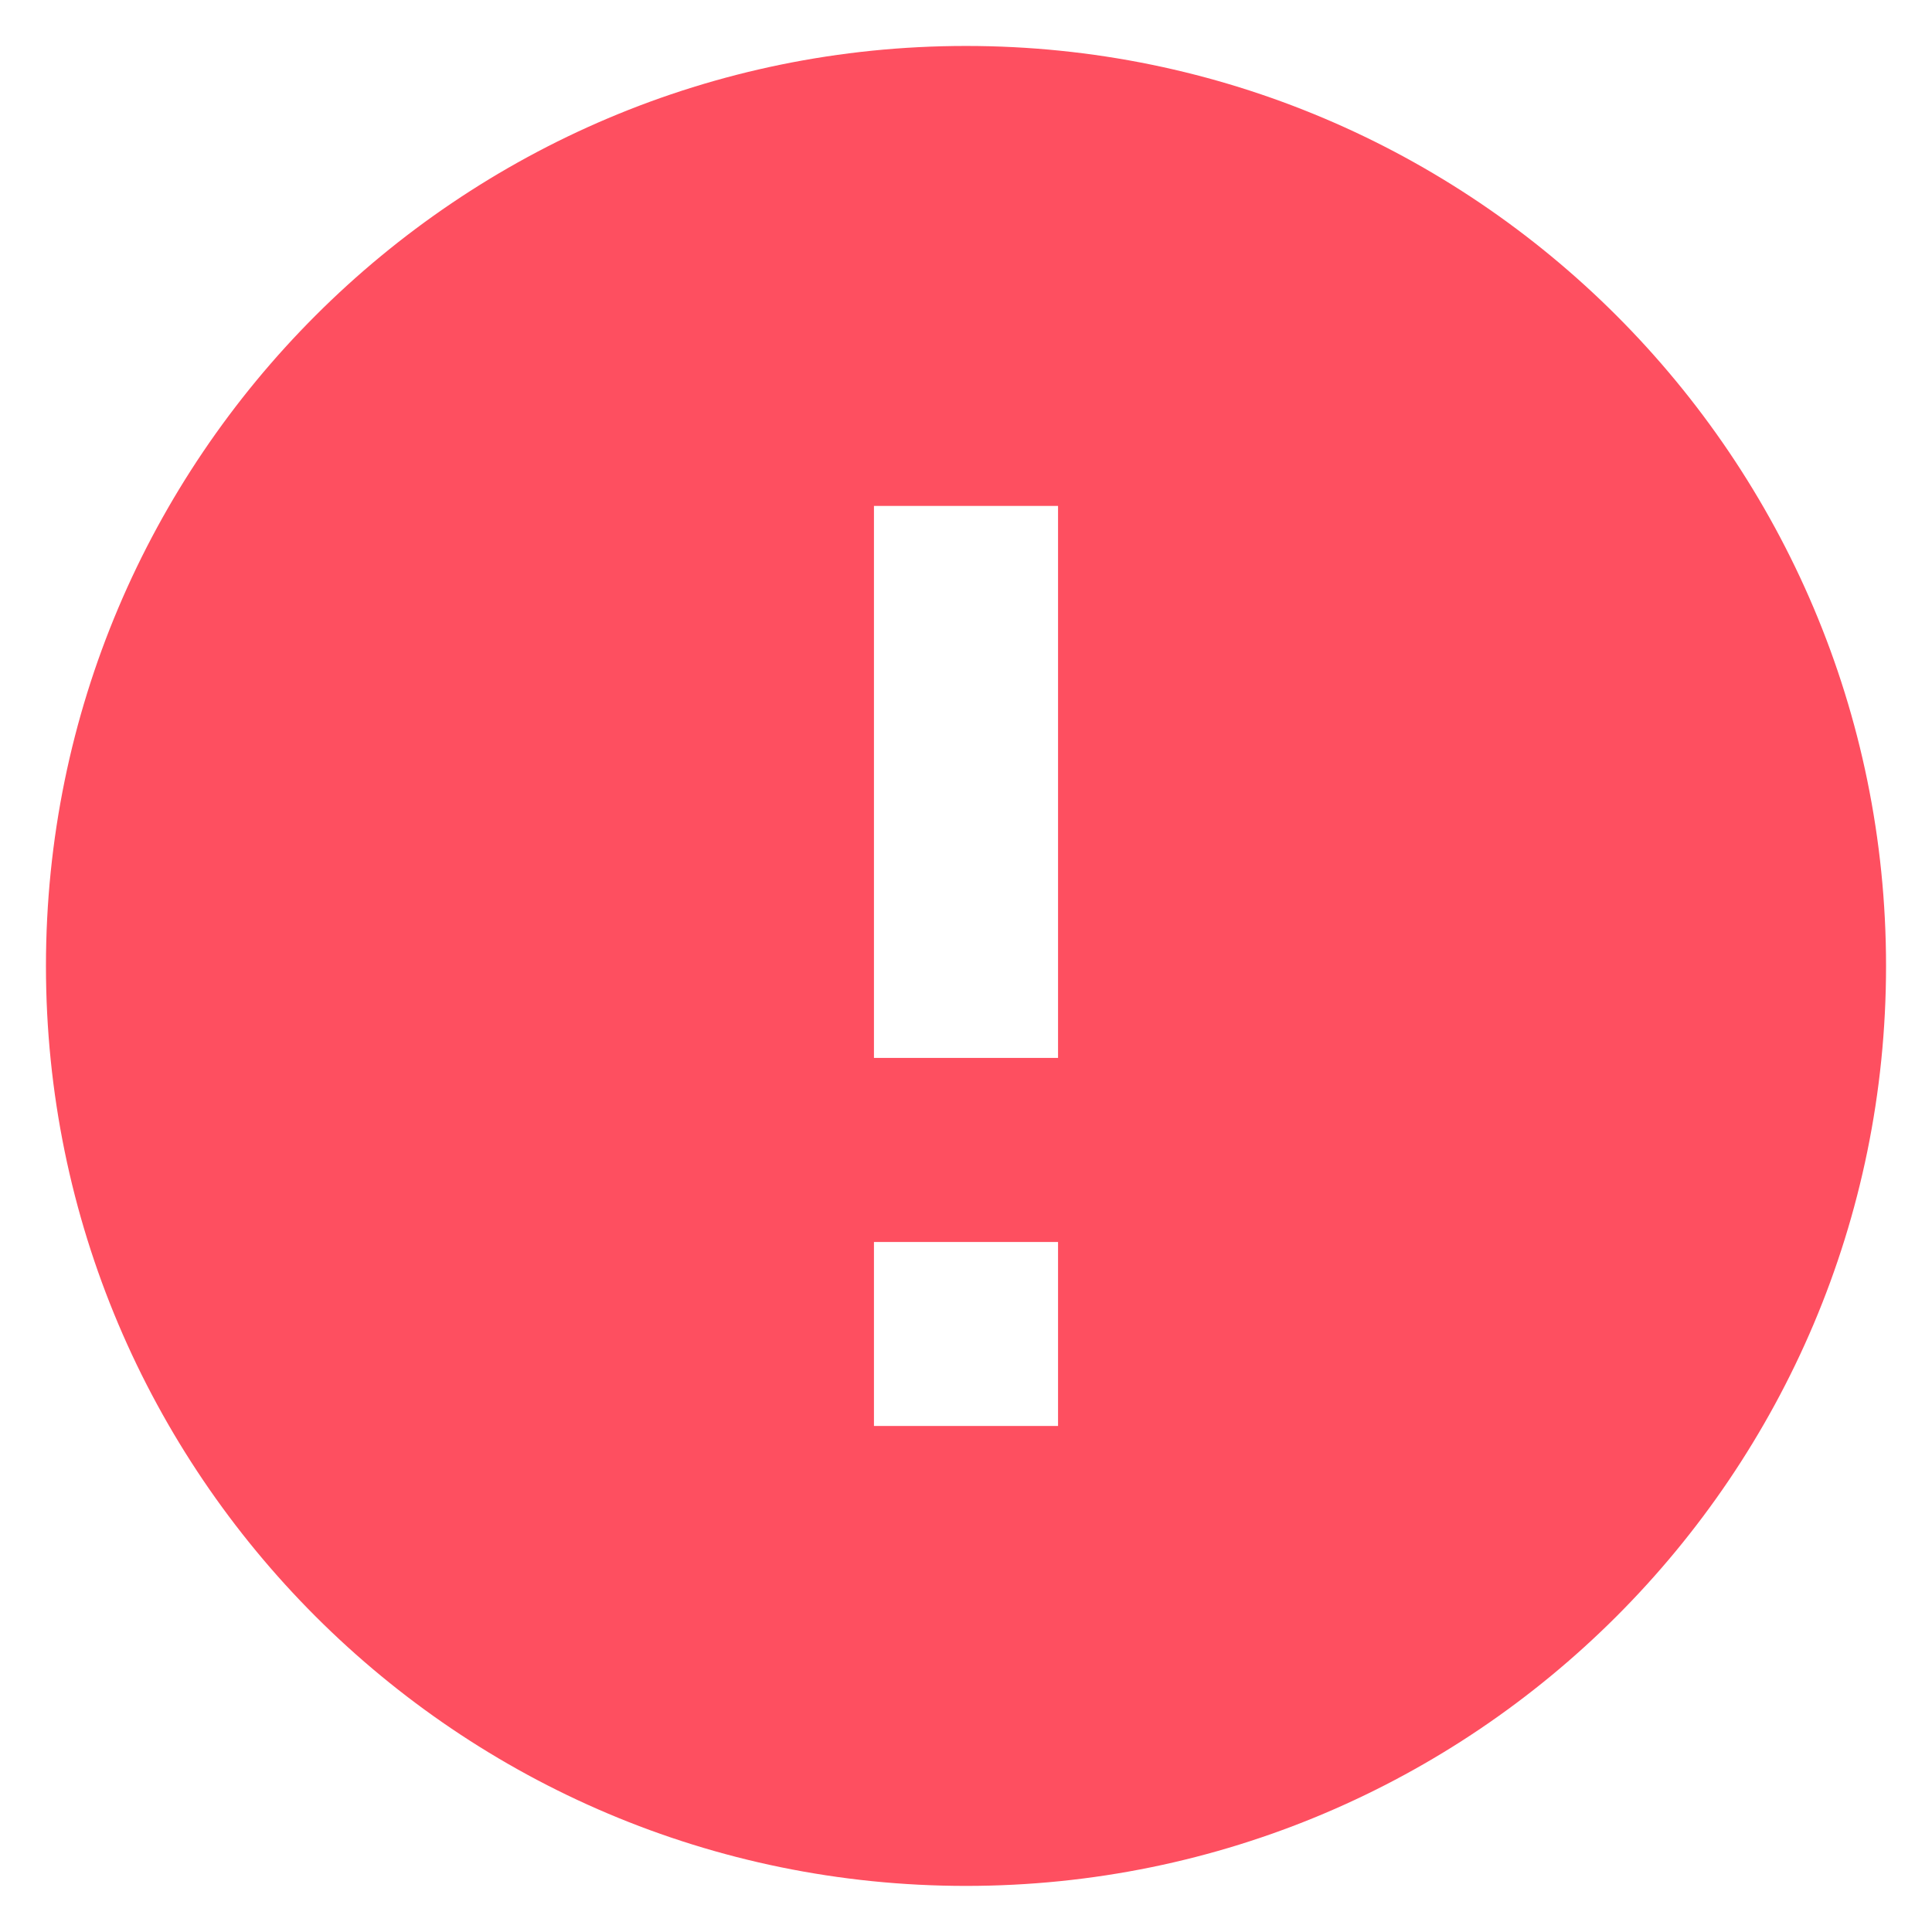
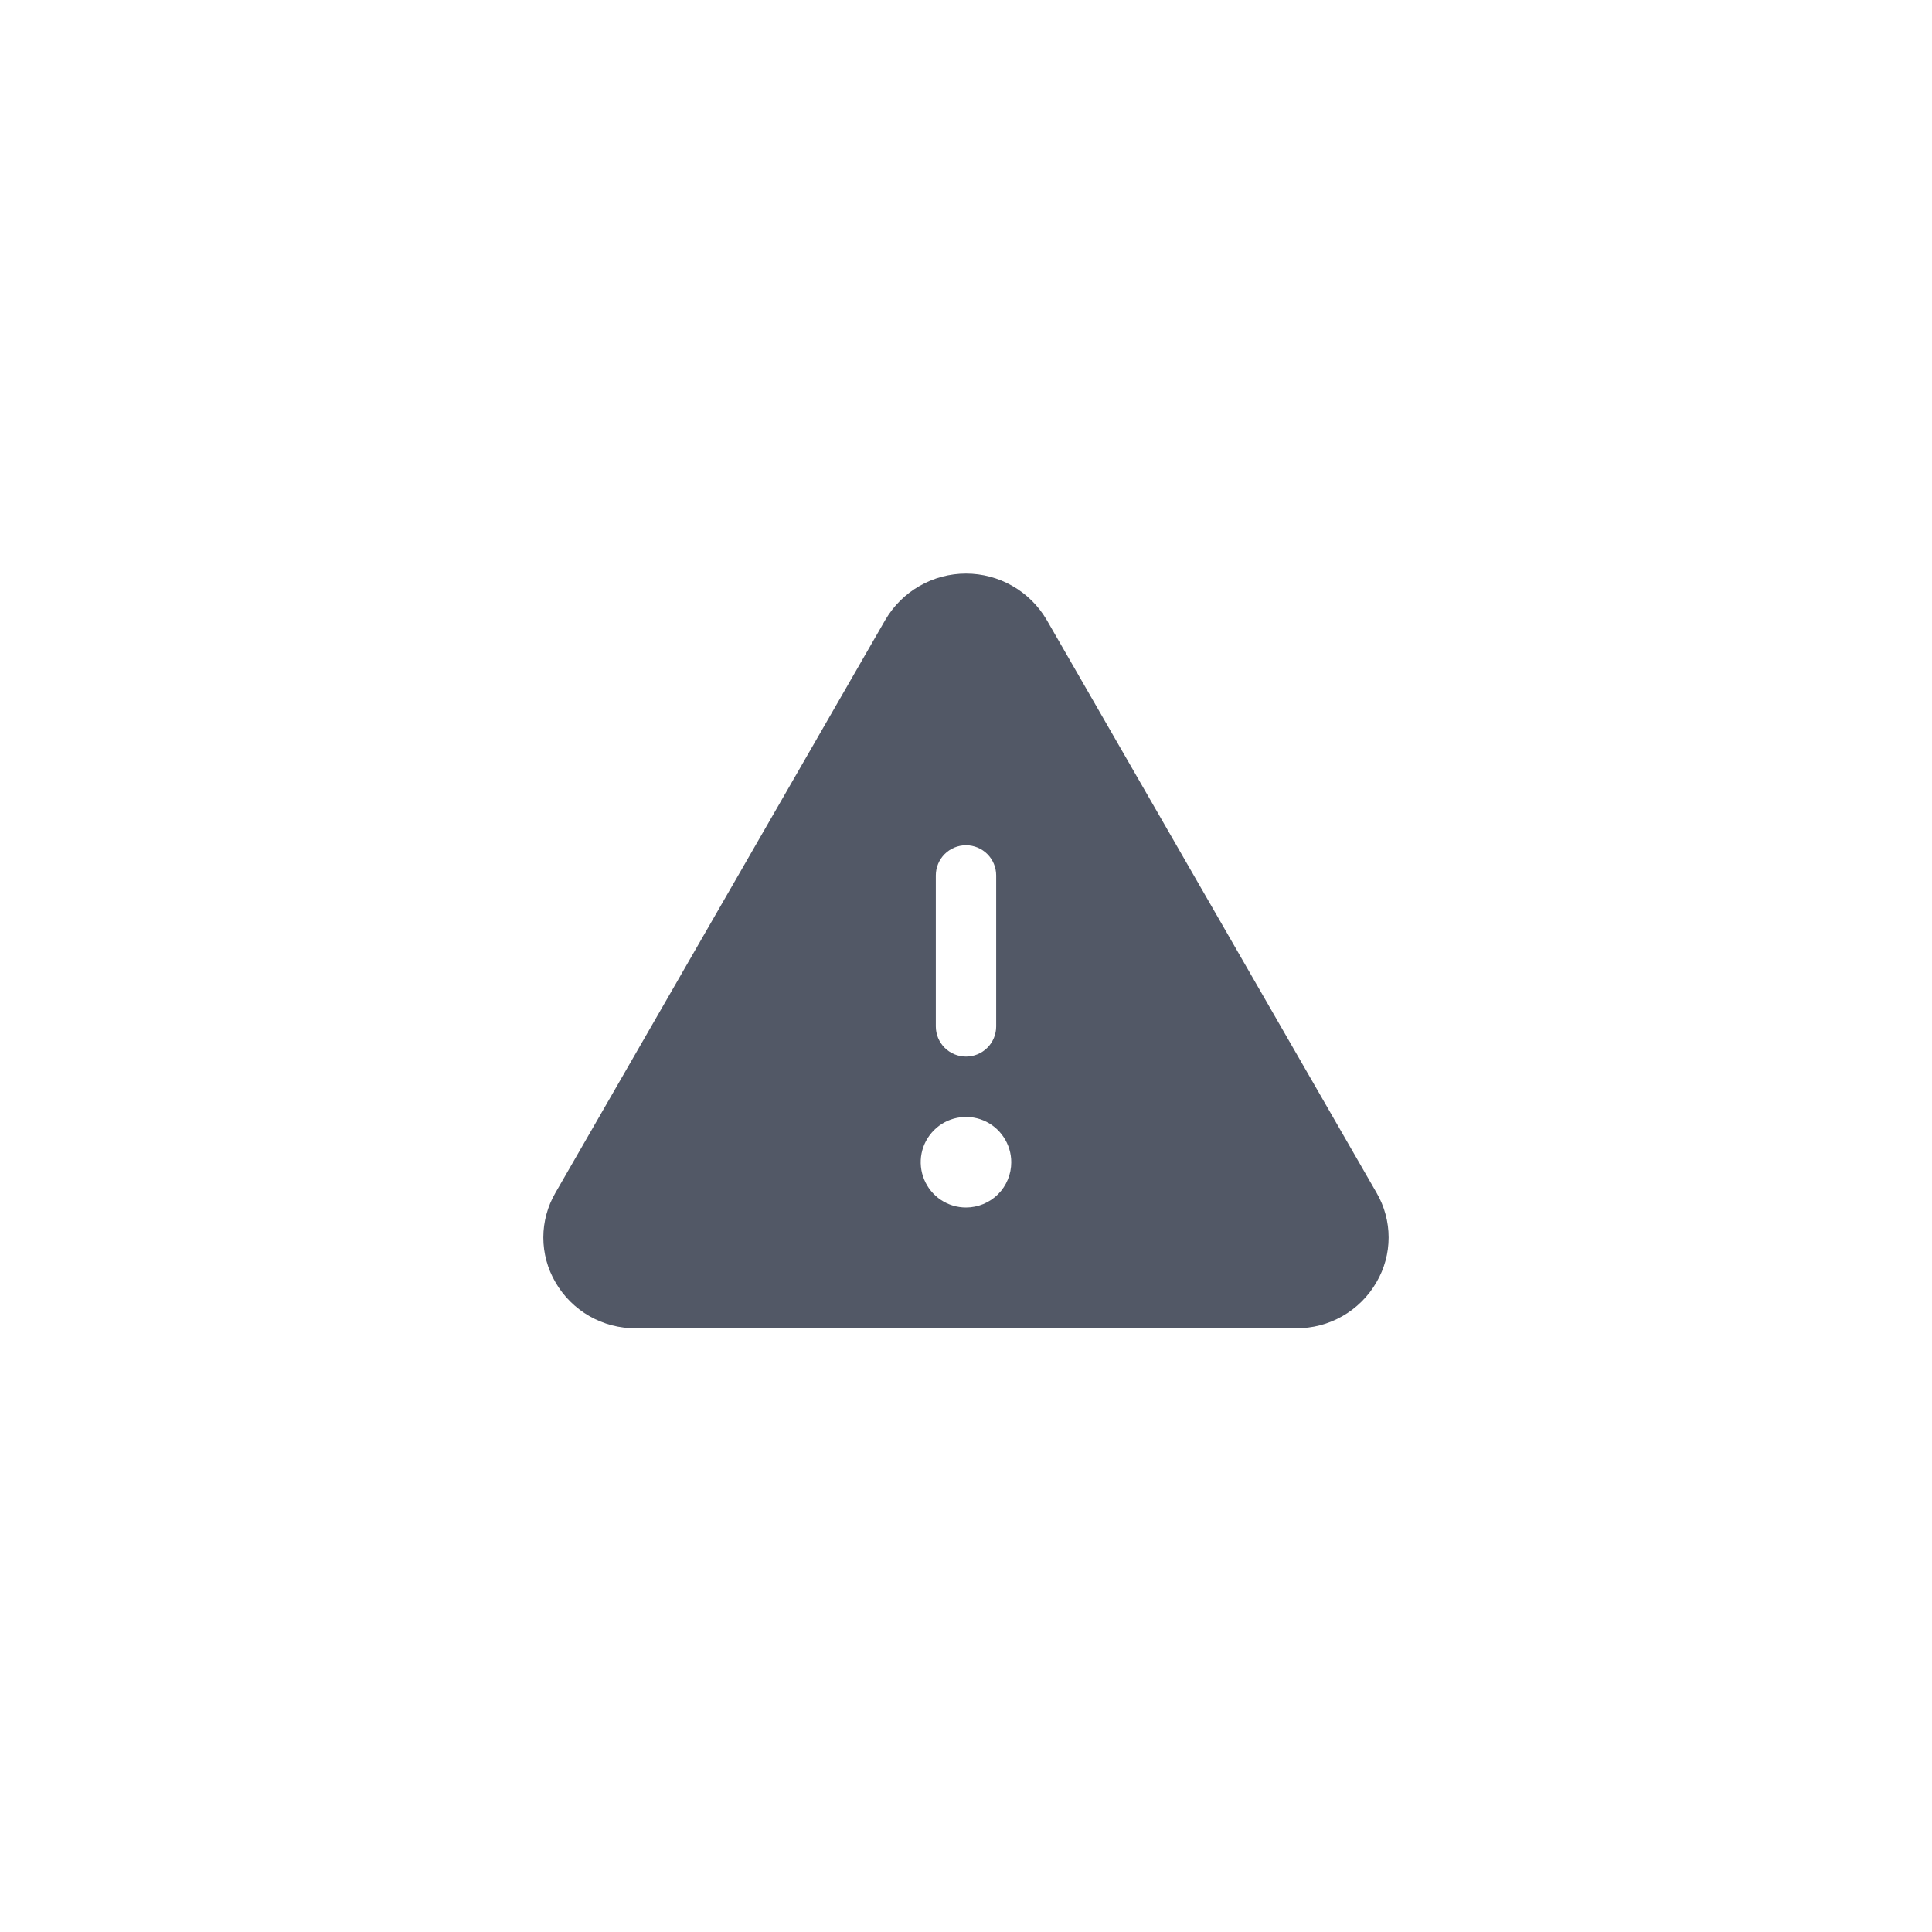
- <svg xmlns="http://www.w3.org/2000/svg" width="14" height="14" viewBox="0 0 14 14" fill="none">
-   <path d="M7 0.333C3.32 0.333 0.333 3.32 0.333 7C0.333 10.68 3.32 13.666 7 13.666C10.68 13.666 13.667 10.68 13.667 7C13.667 3.32 10.68 0.333 7 0.333ZM7.667 10.333H6.333V9H7.667V10.333ZM7.667 7.666H6.333V3.666H7.667V7.666Z" fill="#FE4F60" />
+ <svg xmlns="http://www.w3.org/2000/svg" width="40" height="40" viewBox="0 0 40 40" fill="none">
+   <path d="M28.5 24.695L21.668 12.83C21.497 12.539 21.253 12.298 20.961 12.131C20.668 11.963 20.337 11.875 20 11.875C19.663 11.875 19.331 11.963 19.039 12.131C18.746 12.298 18.503 12.539 18.332 12.83L11.5 24.695C11.336 24.976 11.249 25.296 11.249 25.621C11.249 25.947 11.336 26.267 11.5 26.548C11.668 26.84 11.912 27.082 12.205 27.25C12.498 27.417 12.83 27.504 13.168 27.5H26.832C27.169 27.503 27.501 27.417 27.794 27.249C28.087 27.082 28.33 26.84 28.498 26.548C28.663 26.267 28.75 25.947 28.75 25.621C28.75 25.296 28.664 24.976 28.5 24.695ZM19.375 18.125C19.375 17.959 19.441 17.8 19.558 17.683C19.675 17.566 19.834 17.5 20 17.5C20.166 17.5 20.325 17.566 20.442 17.683C20.559 17.8 20.625 17.959 20.625 18.125V21.25C20.625 21.416 20.559 21.575 20.442 21.692C20.325 21.809 20.166 21.875 20 21.875C19.834 21.875 19.675 21.809 19.558 21.692C19.441 21.575 19.375 21.416 19.375 21.25V18.125ZM20 25C19.814 25 19.633 24.945 19.479 24.842C19.325 24.739 19.205 24.593 19.134 24.421C19.063 24.25 19.044 24.061 19.08 23.88C19.116 23.698 19.206 23.531 19.337 23.4C19.468 23.268 19.635 23.179 19.817 23.143C19.999 23.107 20.187 23.125 20.359 23.196C20.53 23.267 20.676 23.387 20.779 23.542C20.882 23.696 20.937 23.877 20.937 24.063C20.937 24.311 20.839 24.55 20.663 24.726C20.487 24.901 20.248 25 20 25Z" fill="#525866" />
</svg>
